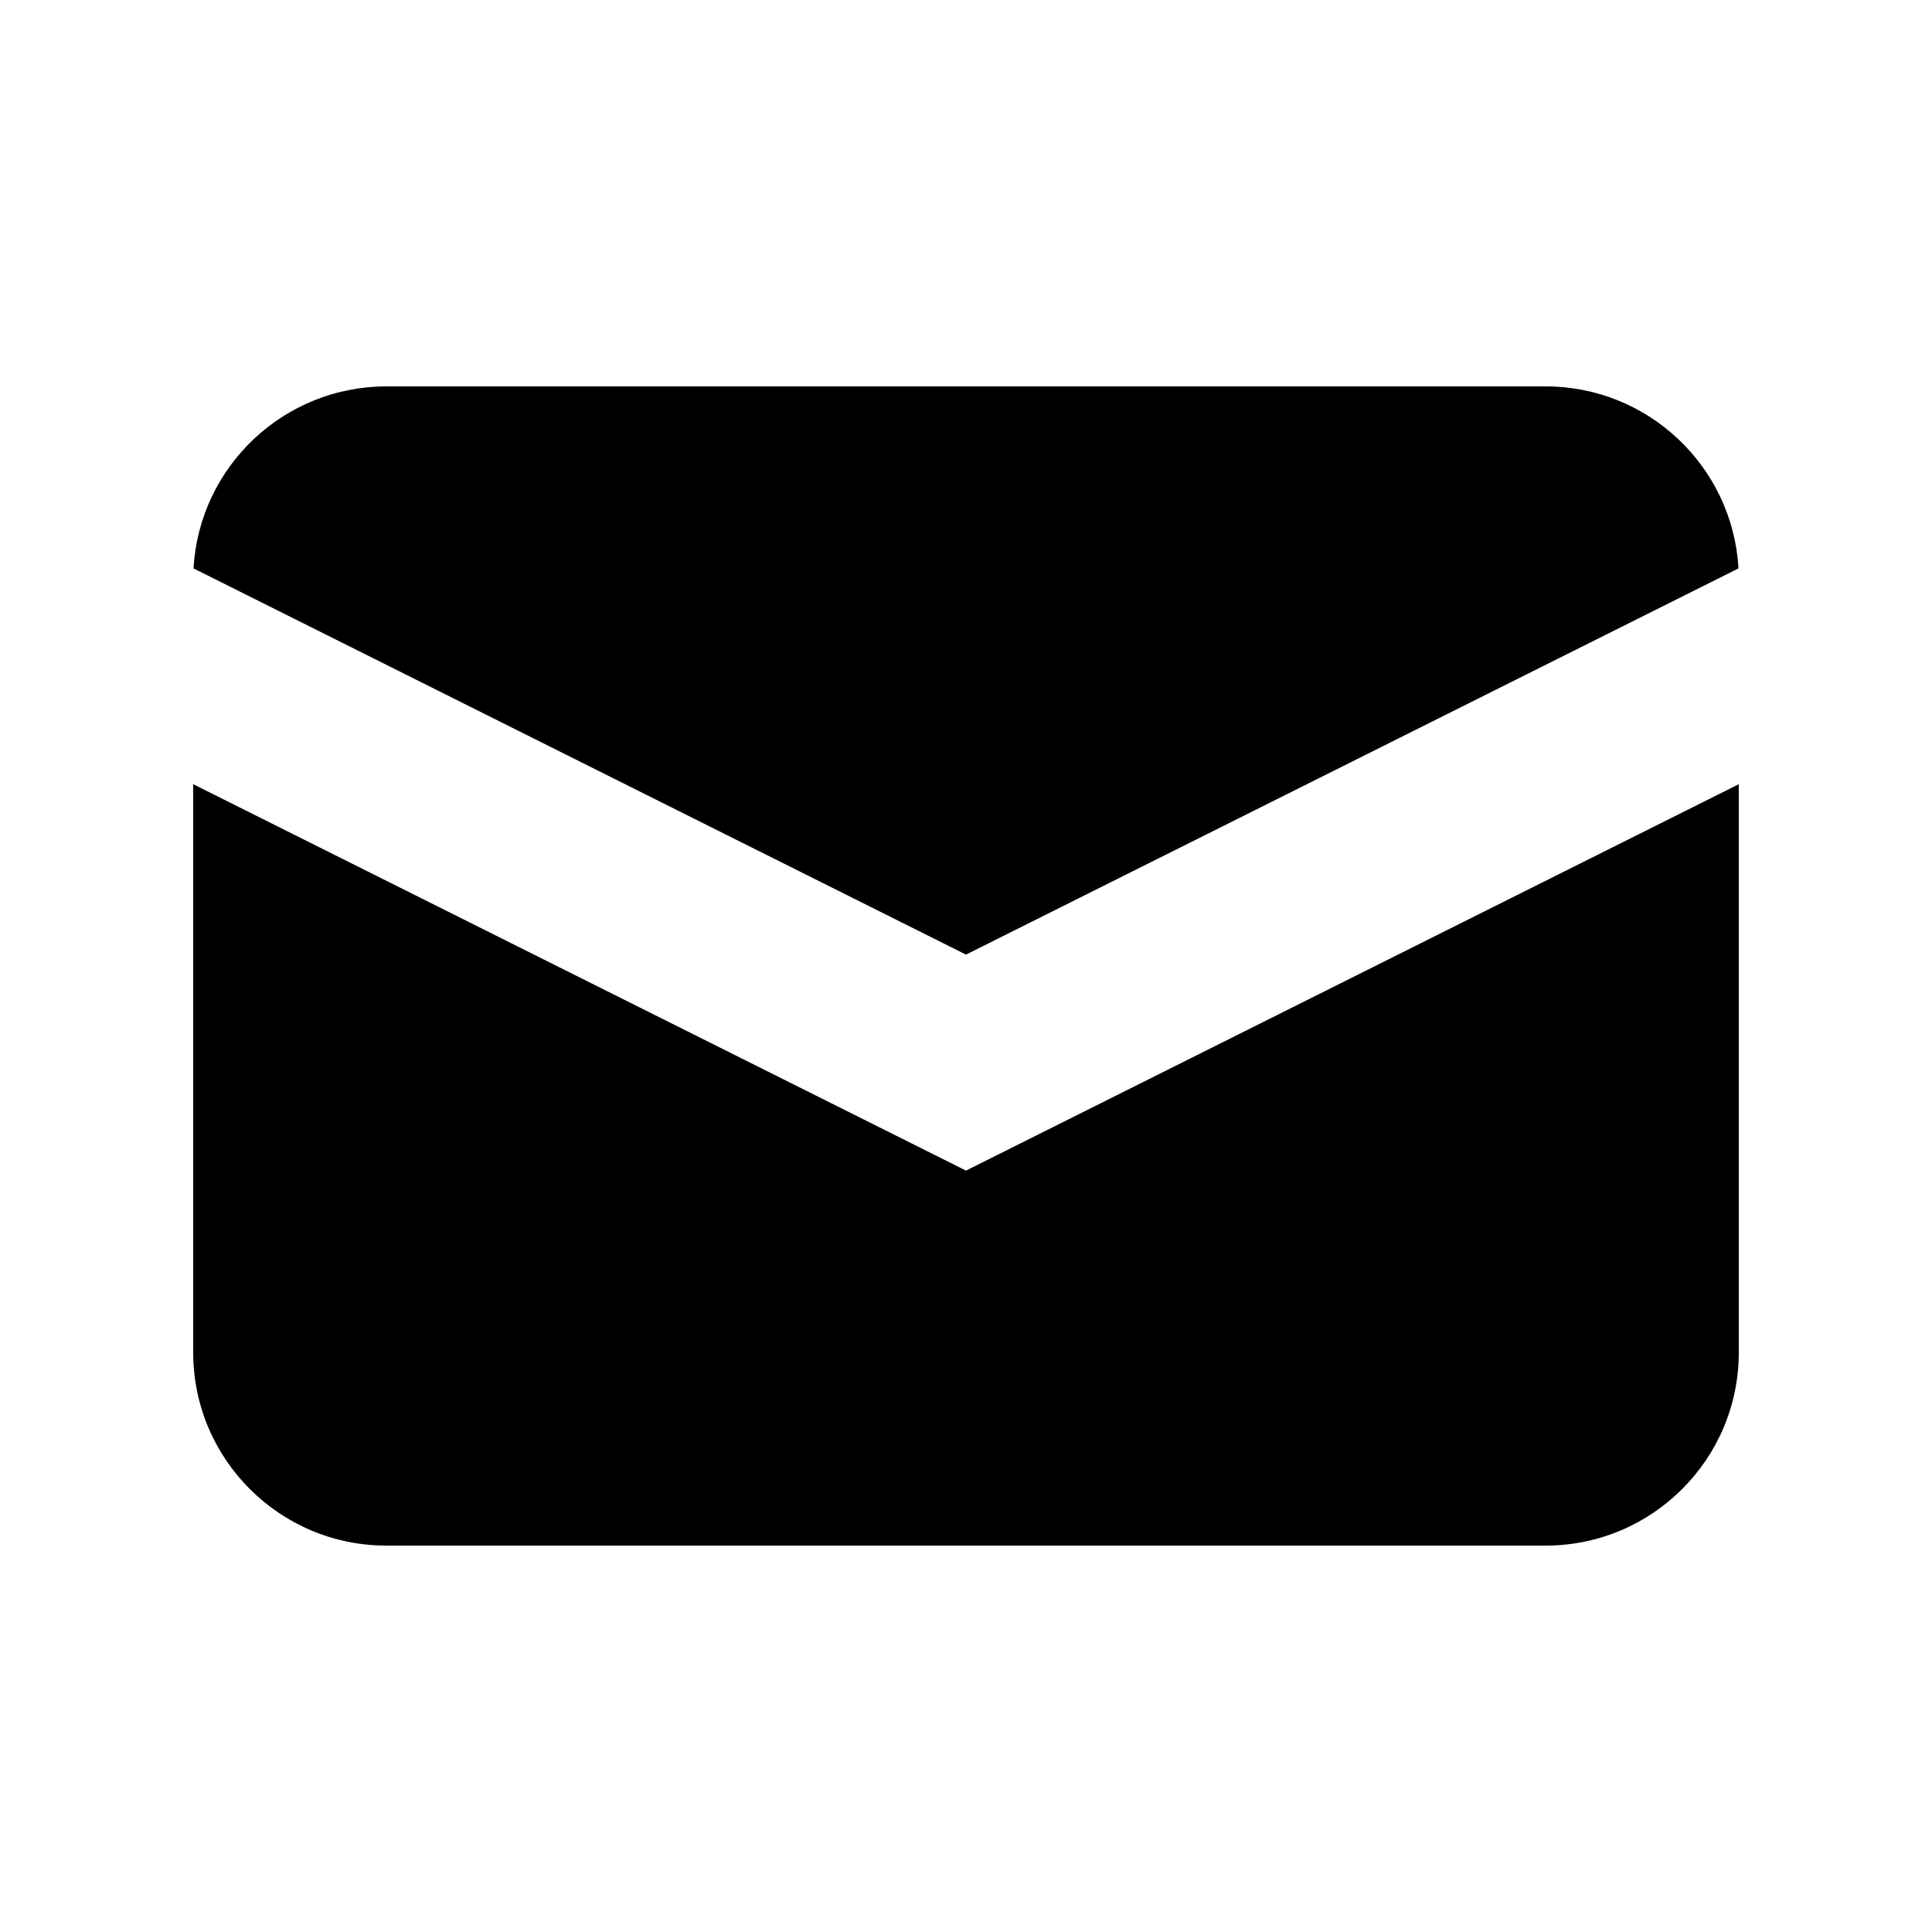
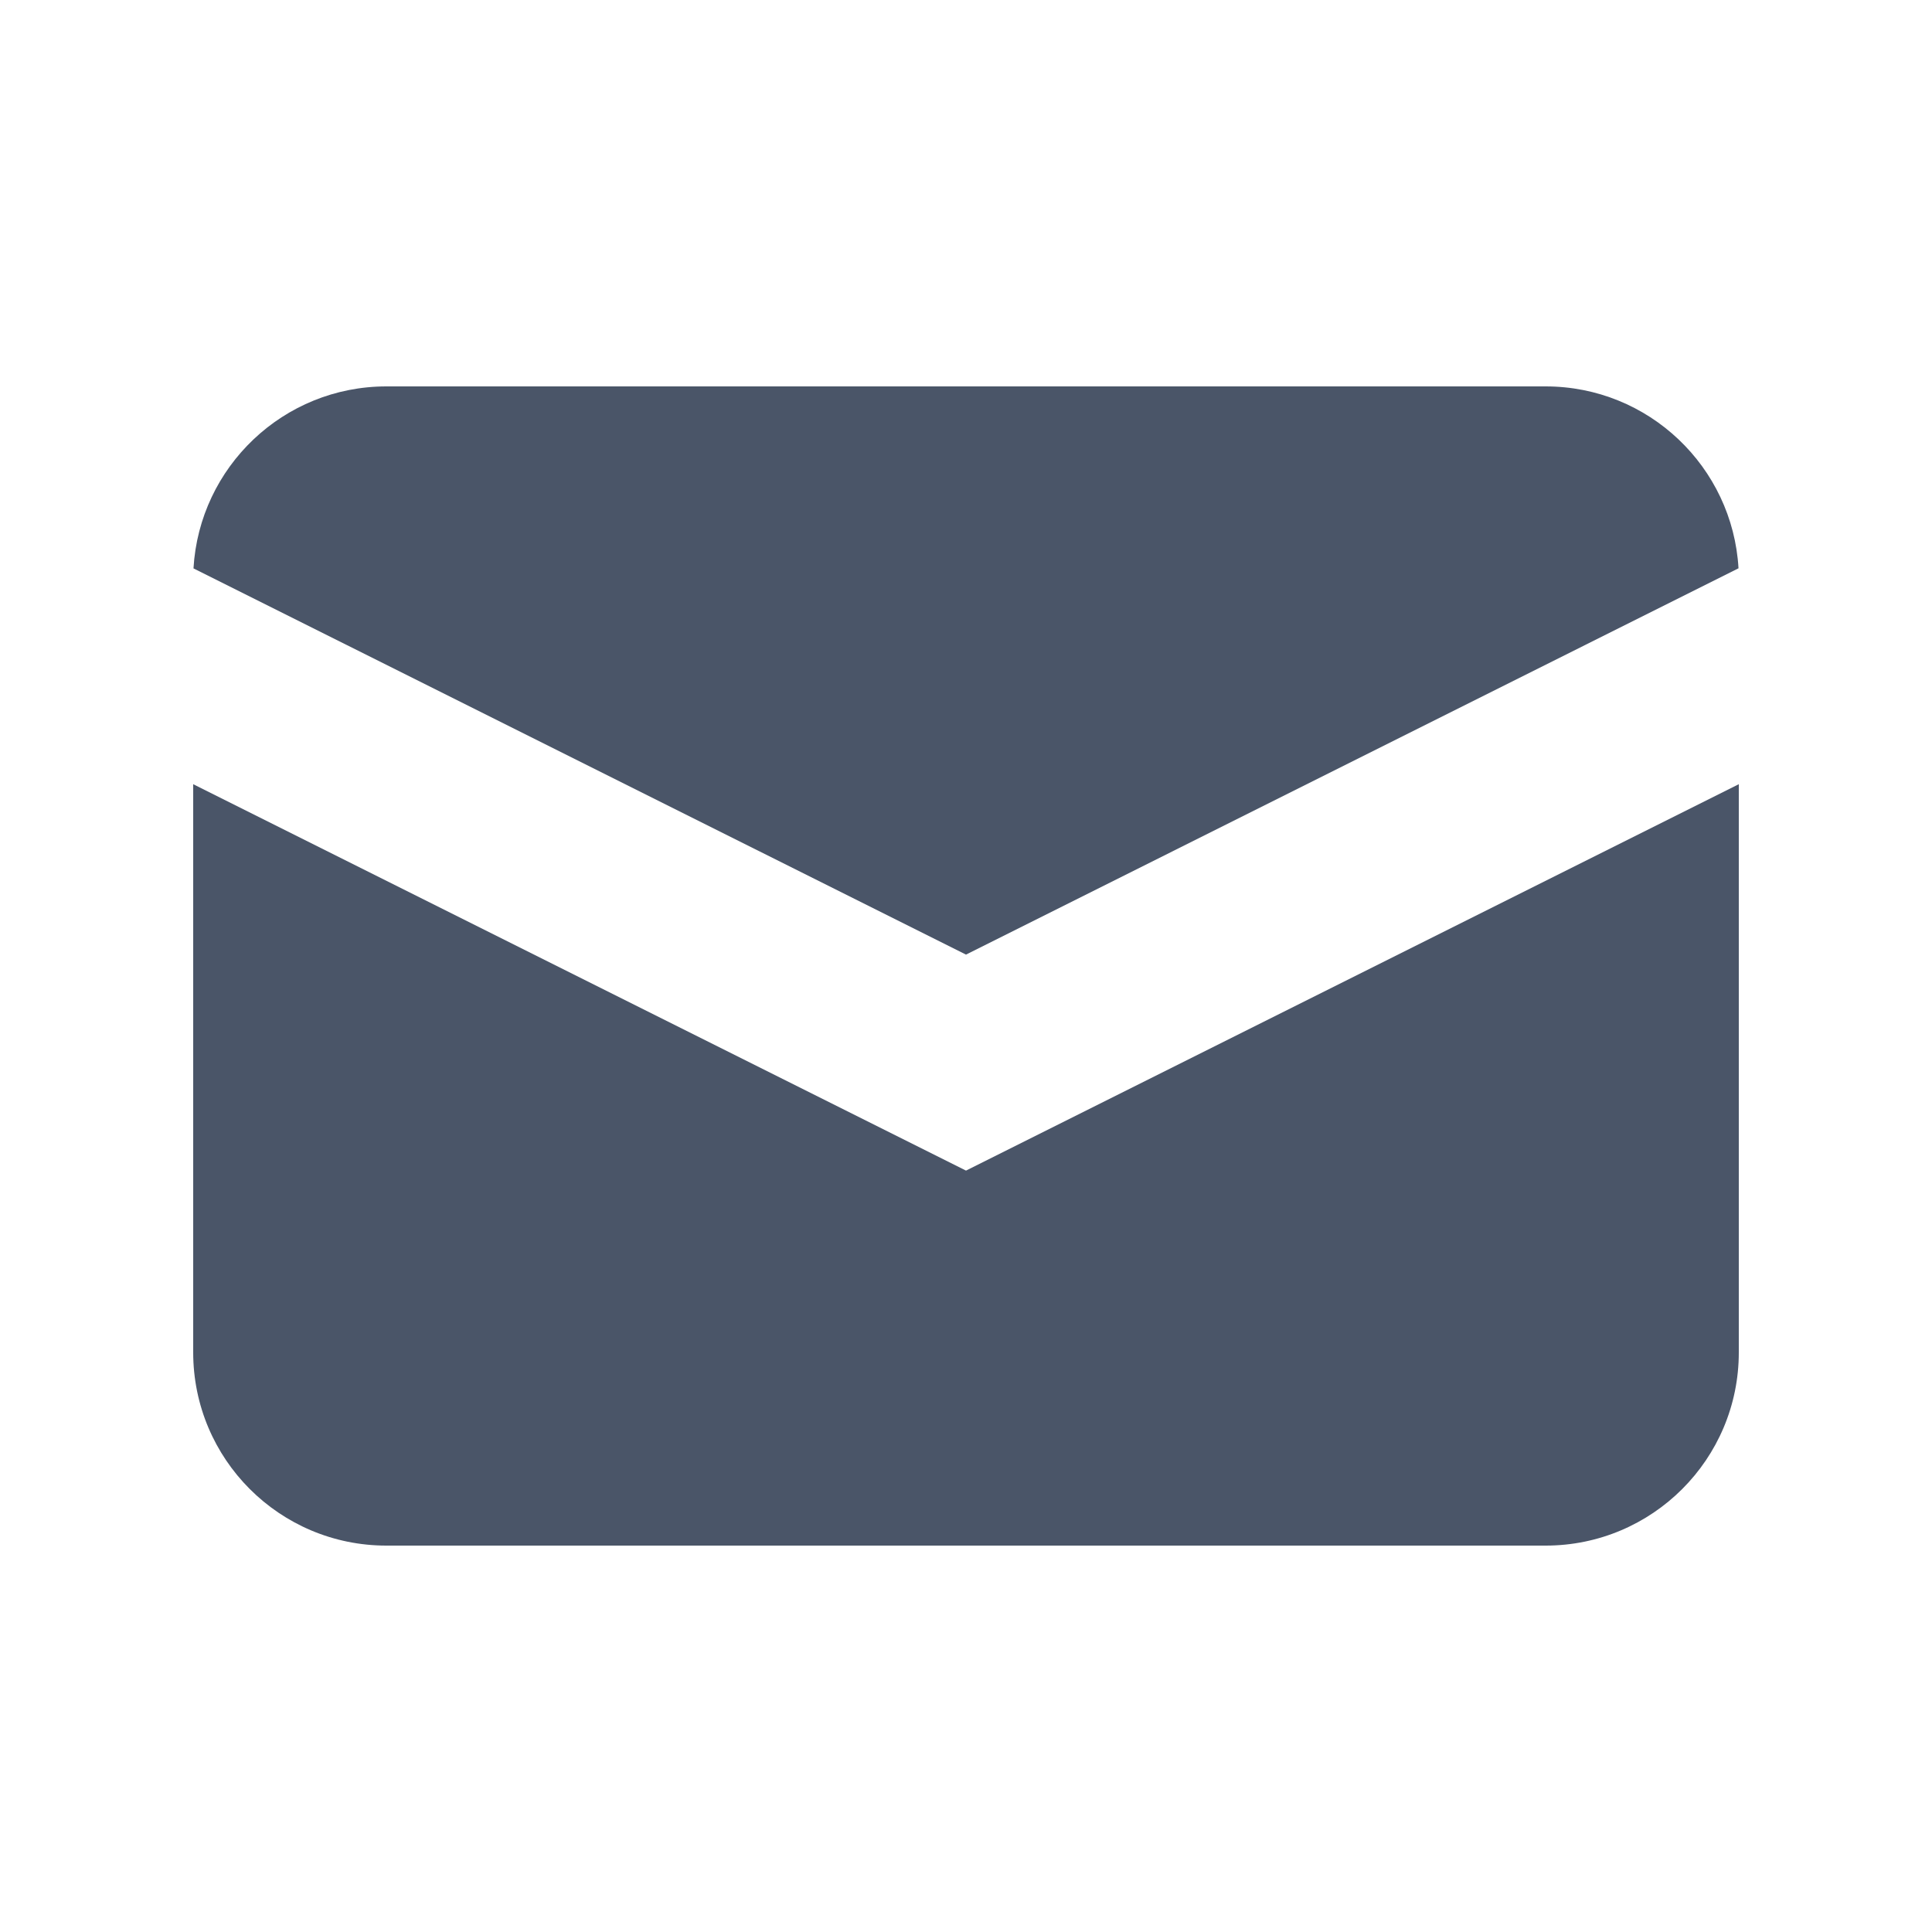
- <svg xmlns="http://www.w3.org/2000/svg" viewBox="0 0 20 20" fill="currentColor">
-   <path d="M2.003 5.884L10 9.882l7.997-3.998A2 2 0 0016 4H4a2 2 0 00-1.997 1.884z" />
-   <path d="M18 8.118l-8 4-8-4V14a2 2 0 002 2h12a2 2 0 002-2V8.118z" />
+ <svg xmlns="http://www.w3.org/2000/svg" width="20" height="20" viewBox="0 0 20 20" fill="none">
+   <path d="M2.003 5.884L10 9.882L17.997 5.883C17.936 4.833 17.066 4 16 4H4C2.935 4 2.064 4.833 2.003 5.884Z" fill="#4A5568" />
+   <path d="M18 8.118L10 12.118L2 8.118V14C2 15.105 2.895 16 4 16H16C17.105 16 18 15.105 18 14V8.118Z" fill="#4A5568" />
</svg>
